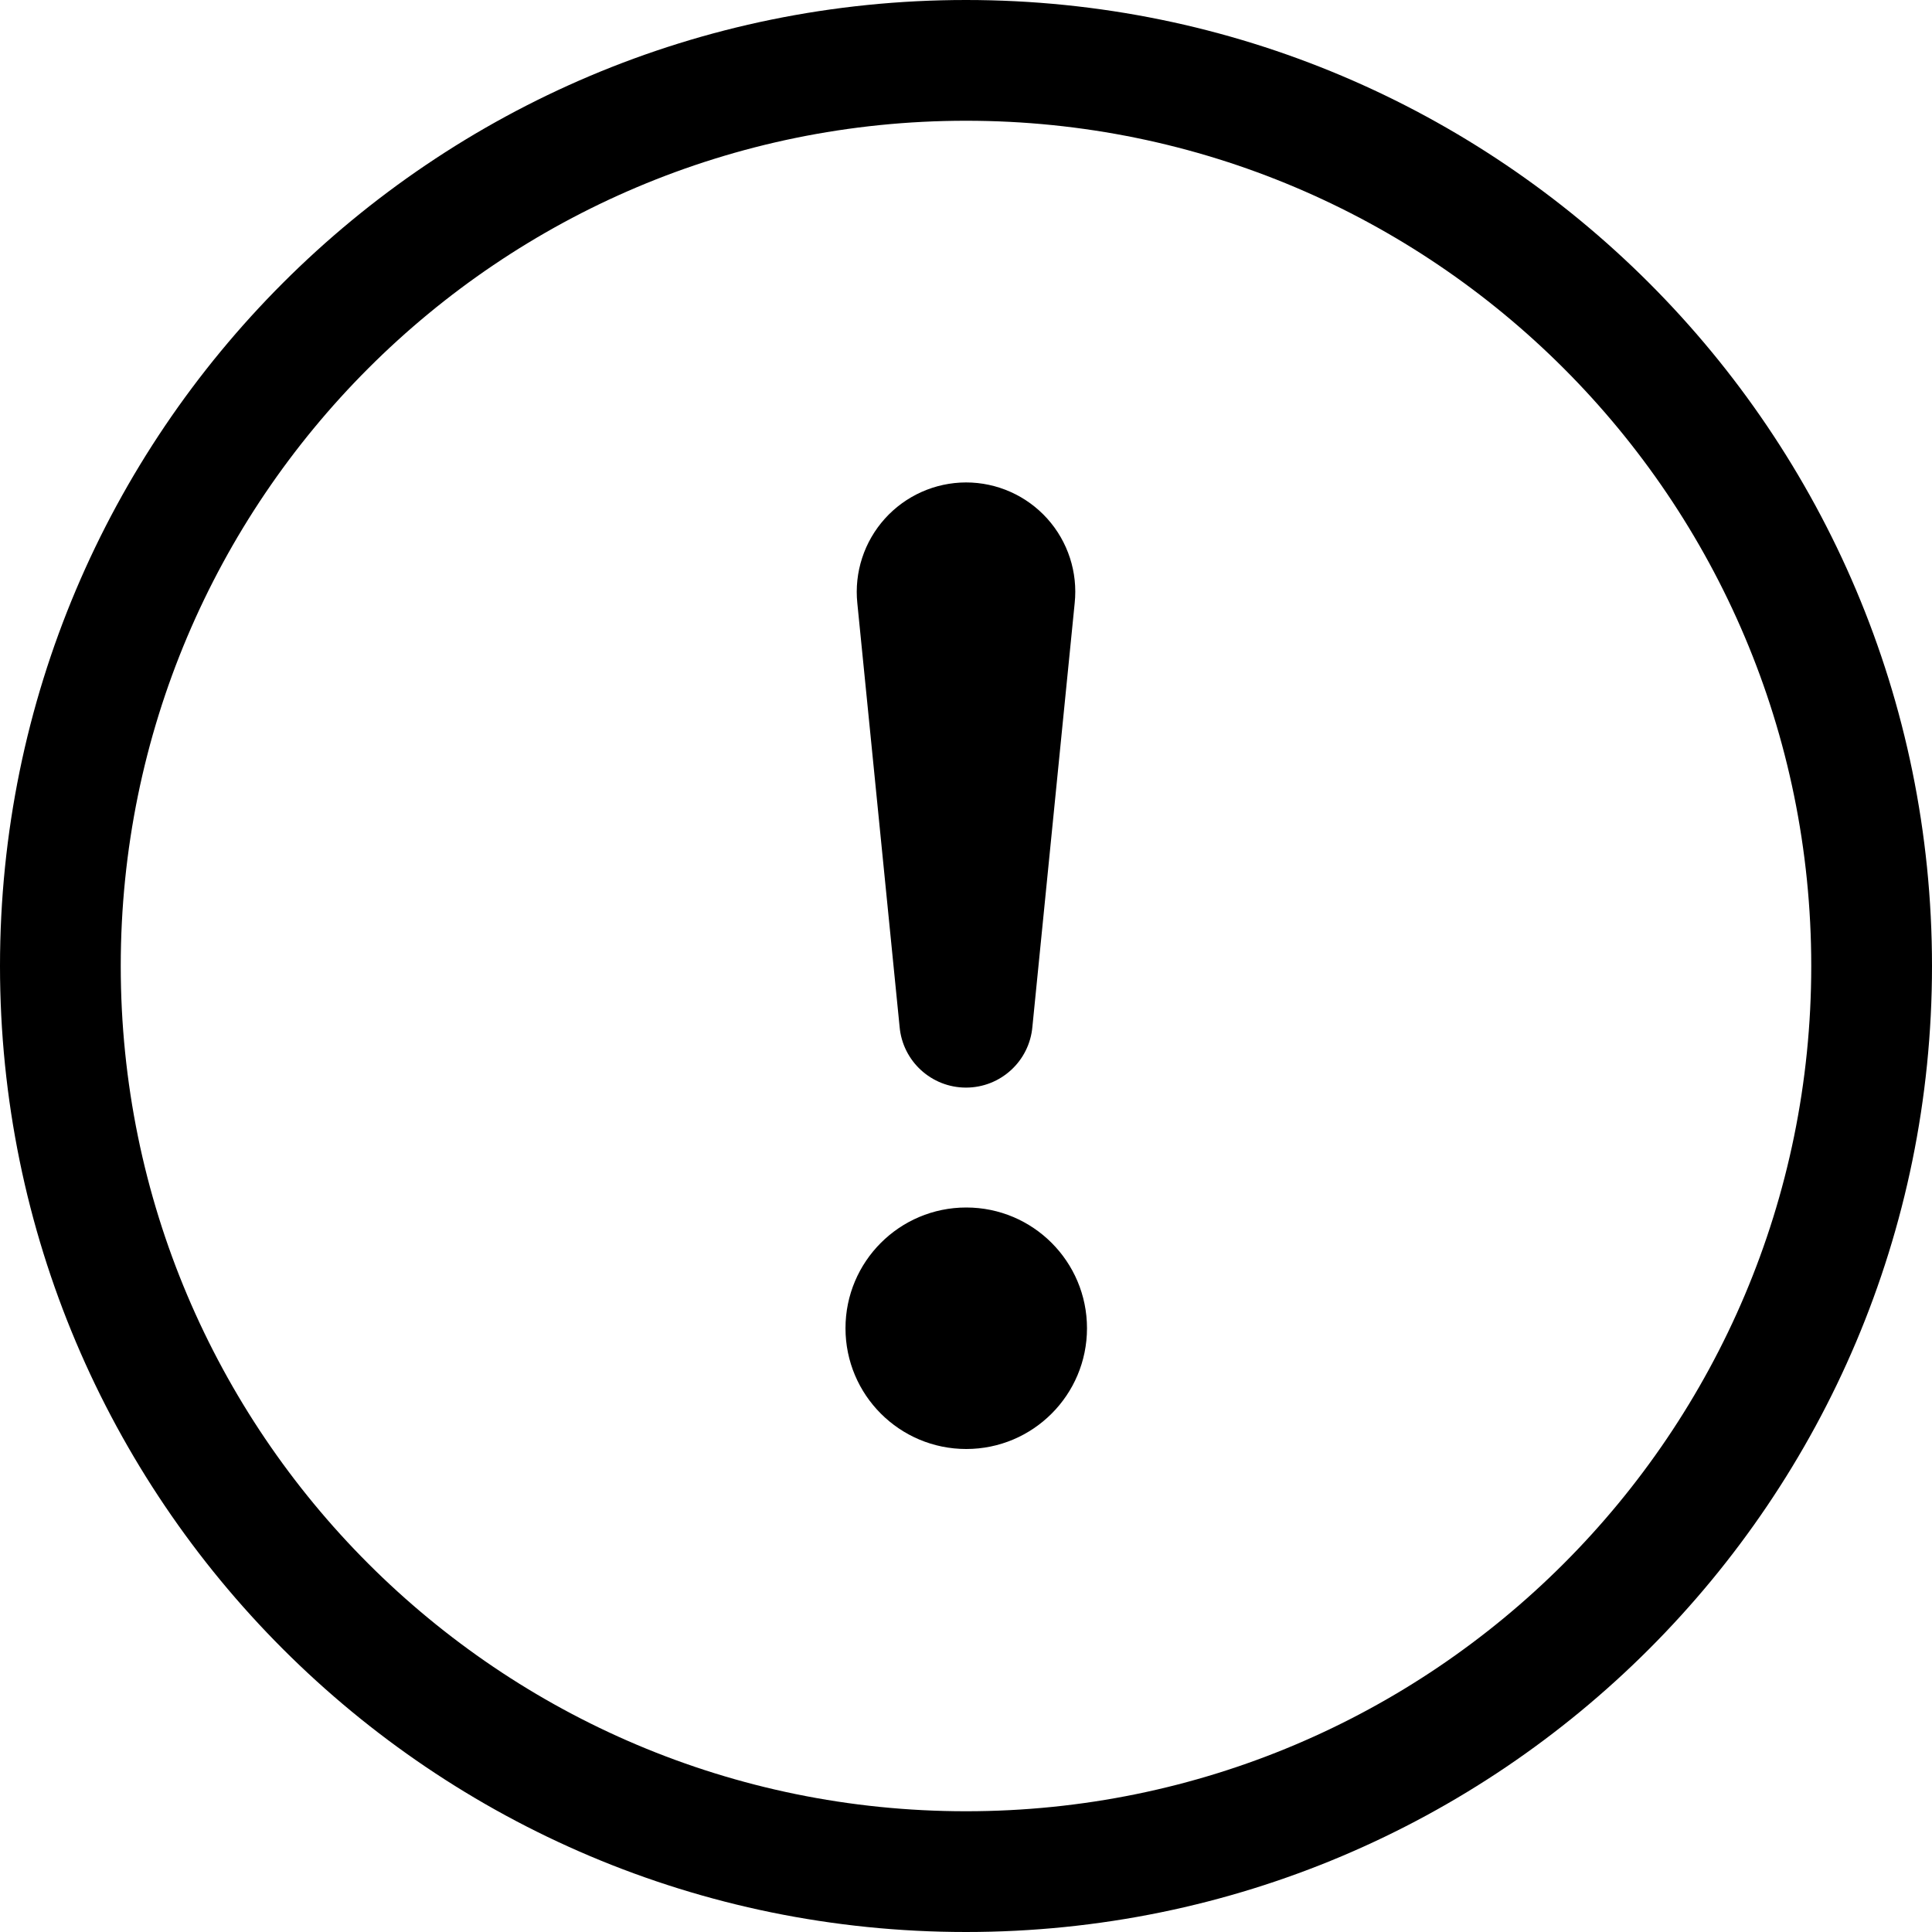
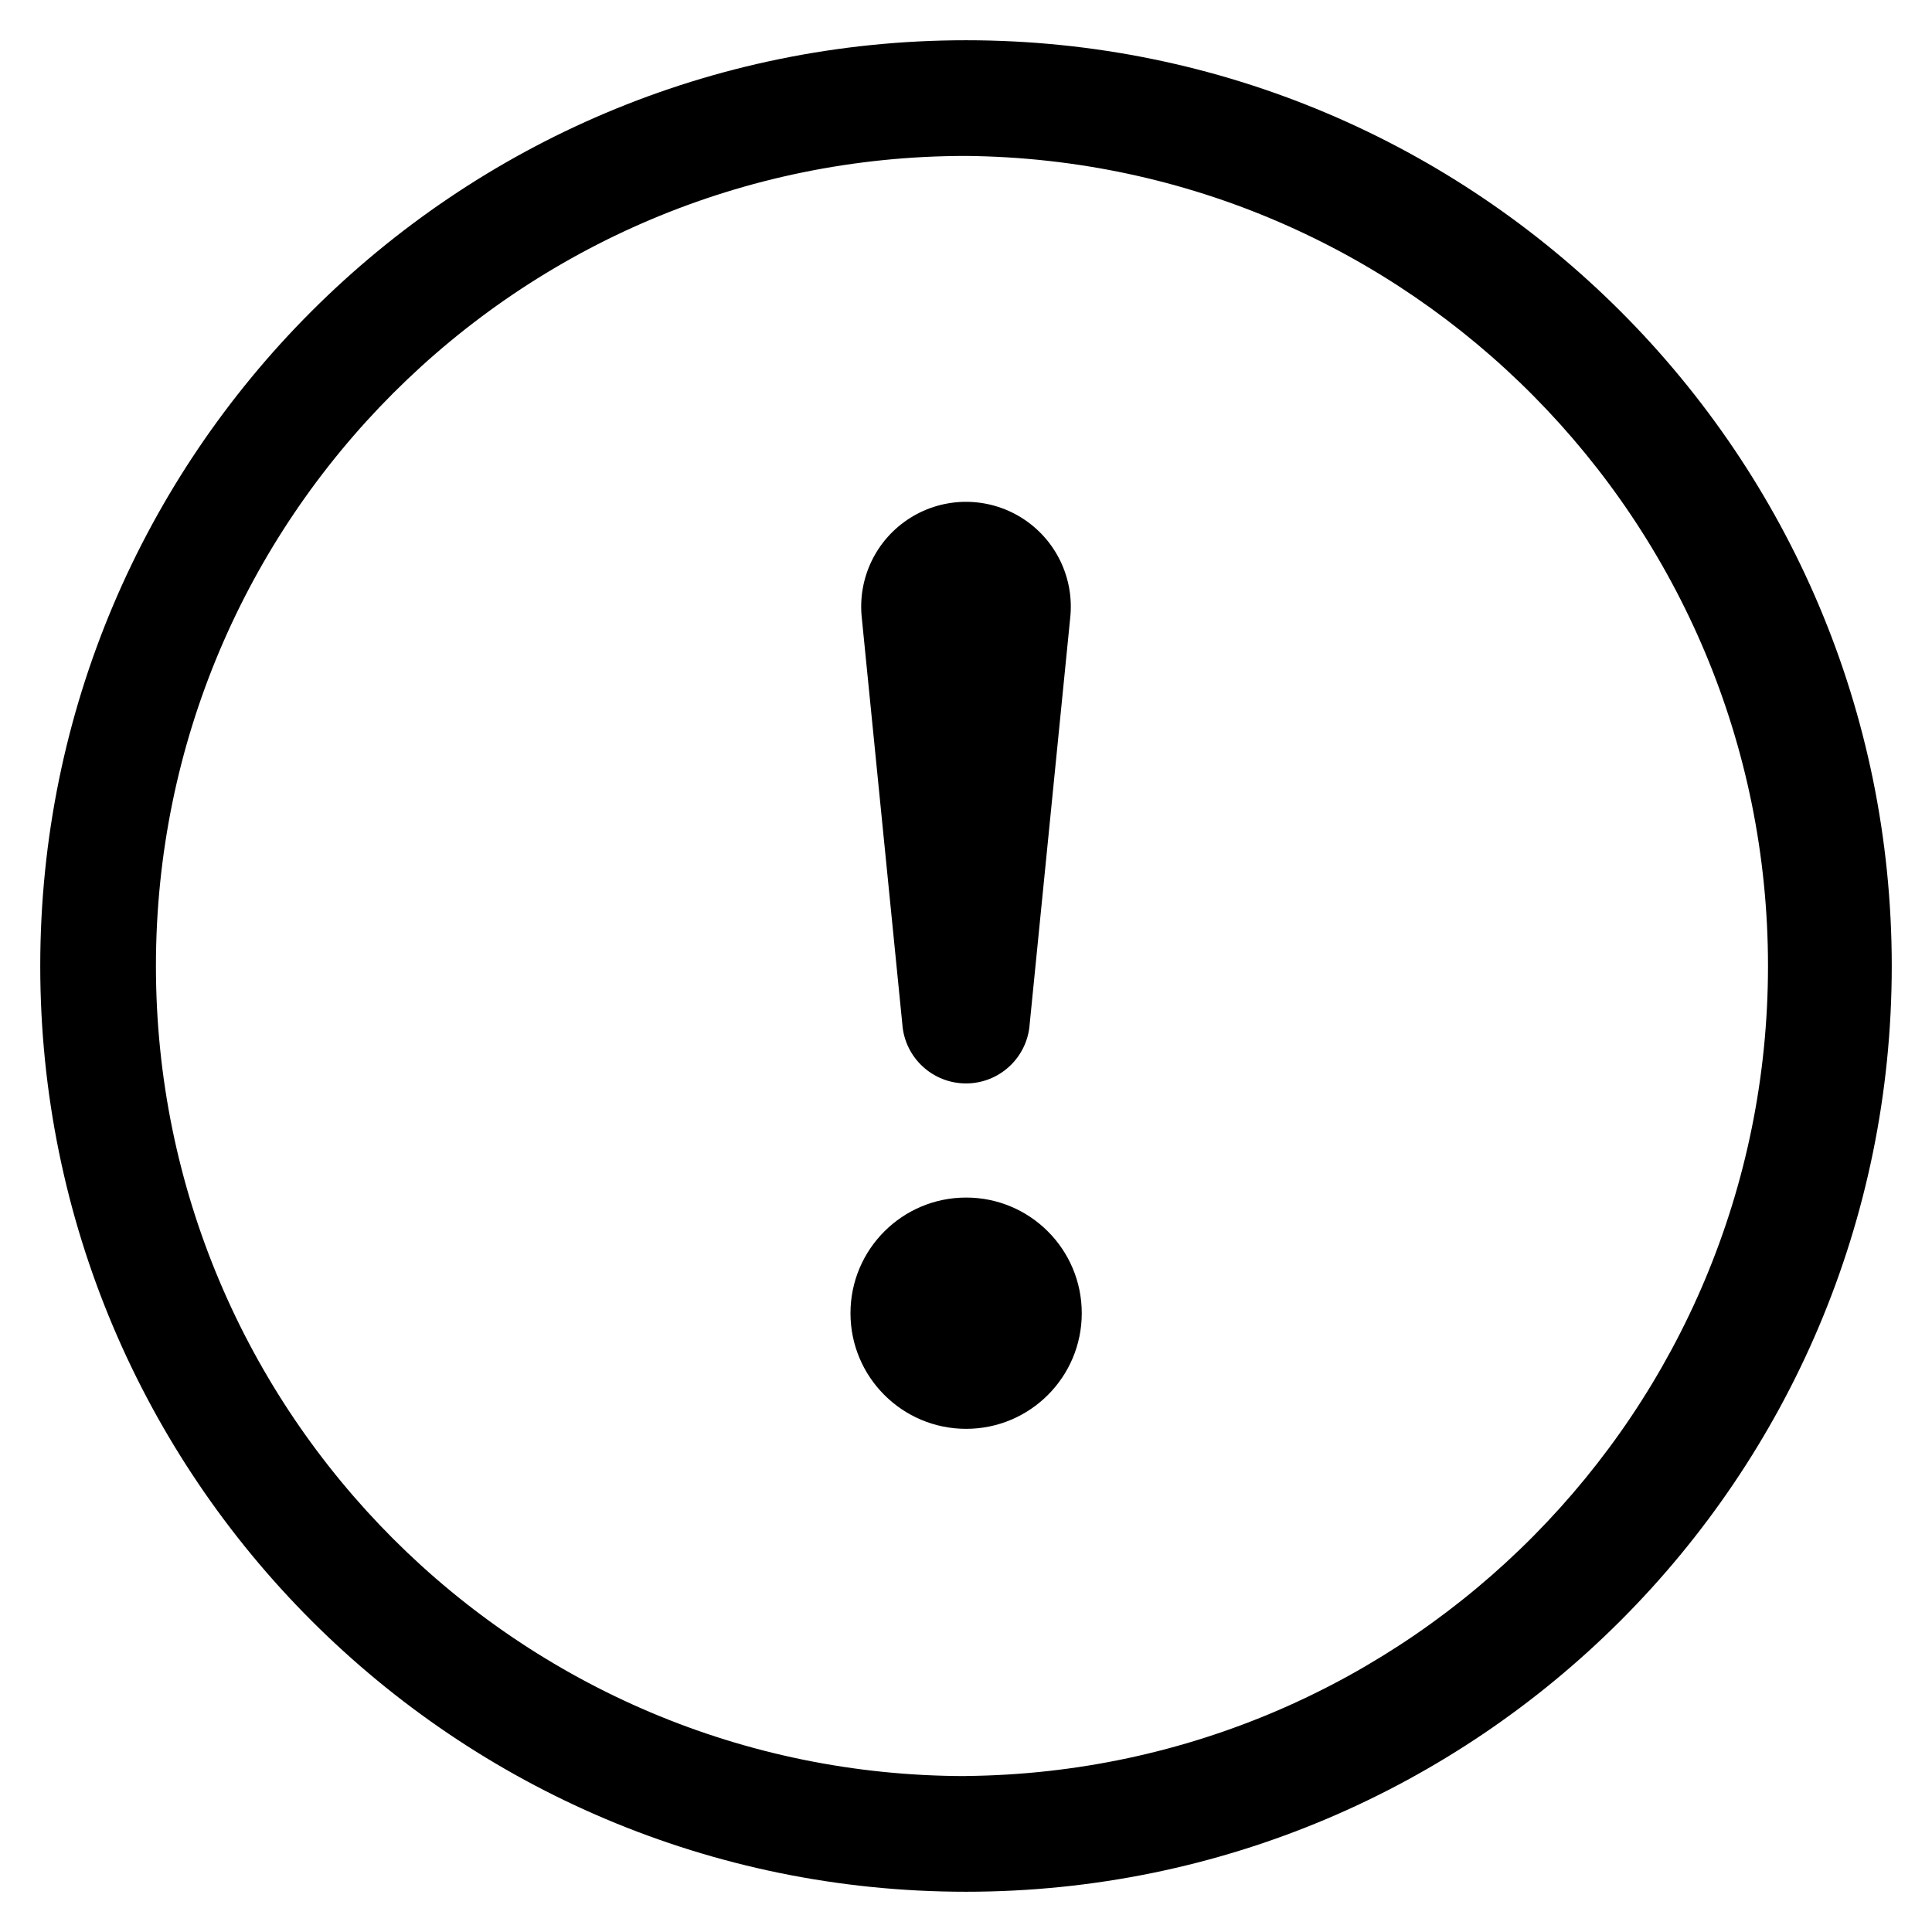
<svg xmlns="http://www.w3.org/2000/svg" fill="currentColor" viewBox="0 0 24 24">
-   <path d="M12 22.5a10.5 10.5 0 1 1 0-21 10.5 10.5 0 0 1 0 21Zm0 1.5a12 12 0 1 0 0-24 12 12 0 0 0 0 24Z" />
-   <path d="M10.503 16.5a1.5 1.5 0 1 1 3 0 1.5 1.5 0 0 1-3 0Zm.147-9.007a1.36 1.36 0 0 1 1.35-1.5 1.357 1.357 0 0 1 1.35 1.5l-.525 5.26a.828.828 0 0 1-1.65 0l-.525-5.26Z" />
+   <path d="M12 22.063a10.063 10.063 0 1 1 0-20.126 10.063 10.063 0 0 1 0 20.125Zm0 1.437a11.5 11.5 0 1 0 0-23 11.5 11.5 0 0 0 0 23Z" />
+   <path d="M10.565 16.313a1.436 1.436 0 1 1 2.873 0 1.436 1.436 0 0 1-2.873 0Zm.141-8.633a1.302 1.302 0 1 1 2.588 0l-.503 5.042a.793.793 0 0 1-1.582 0l-.503-5.042Z" />
</svg>
